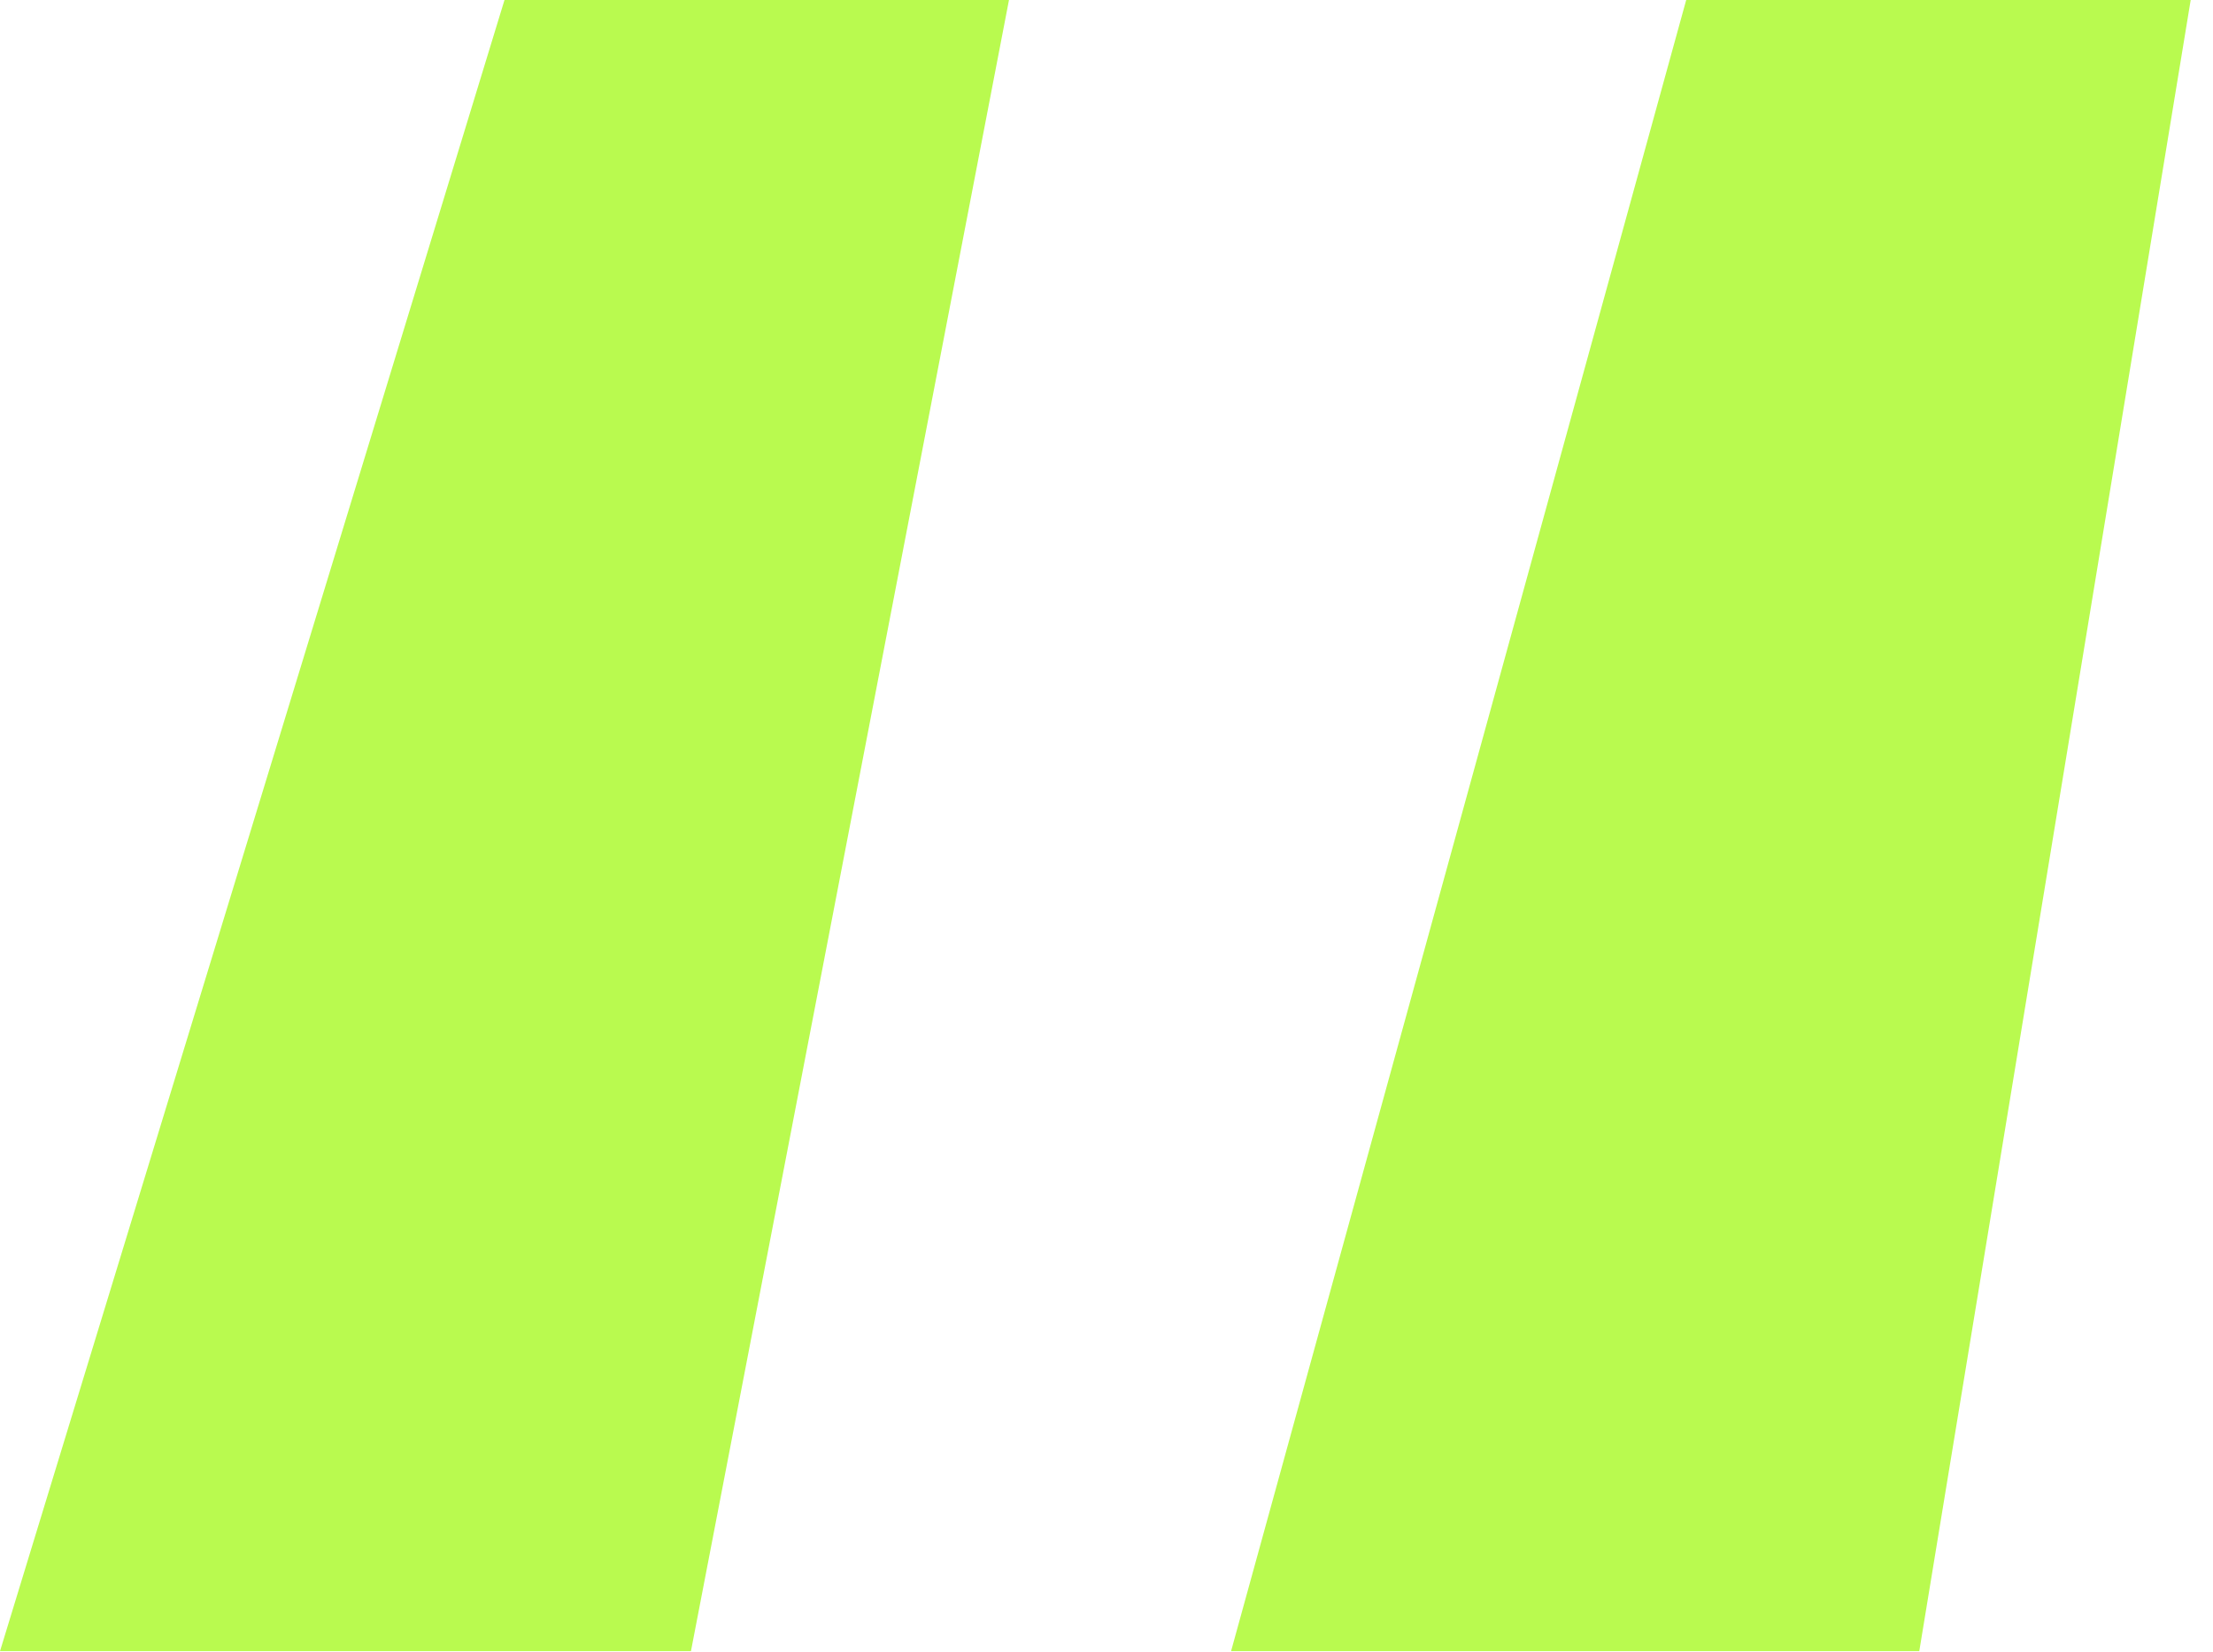
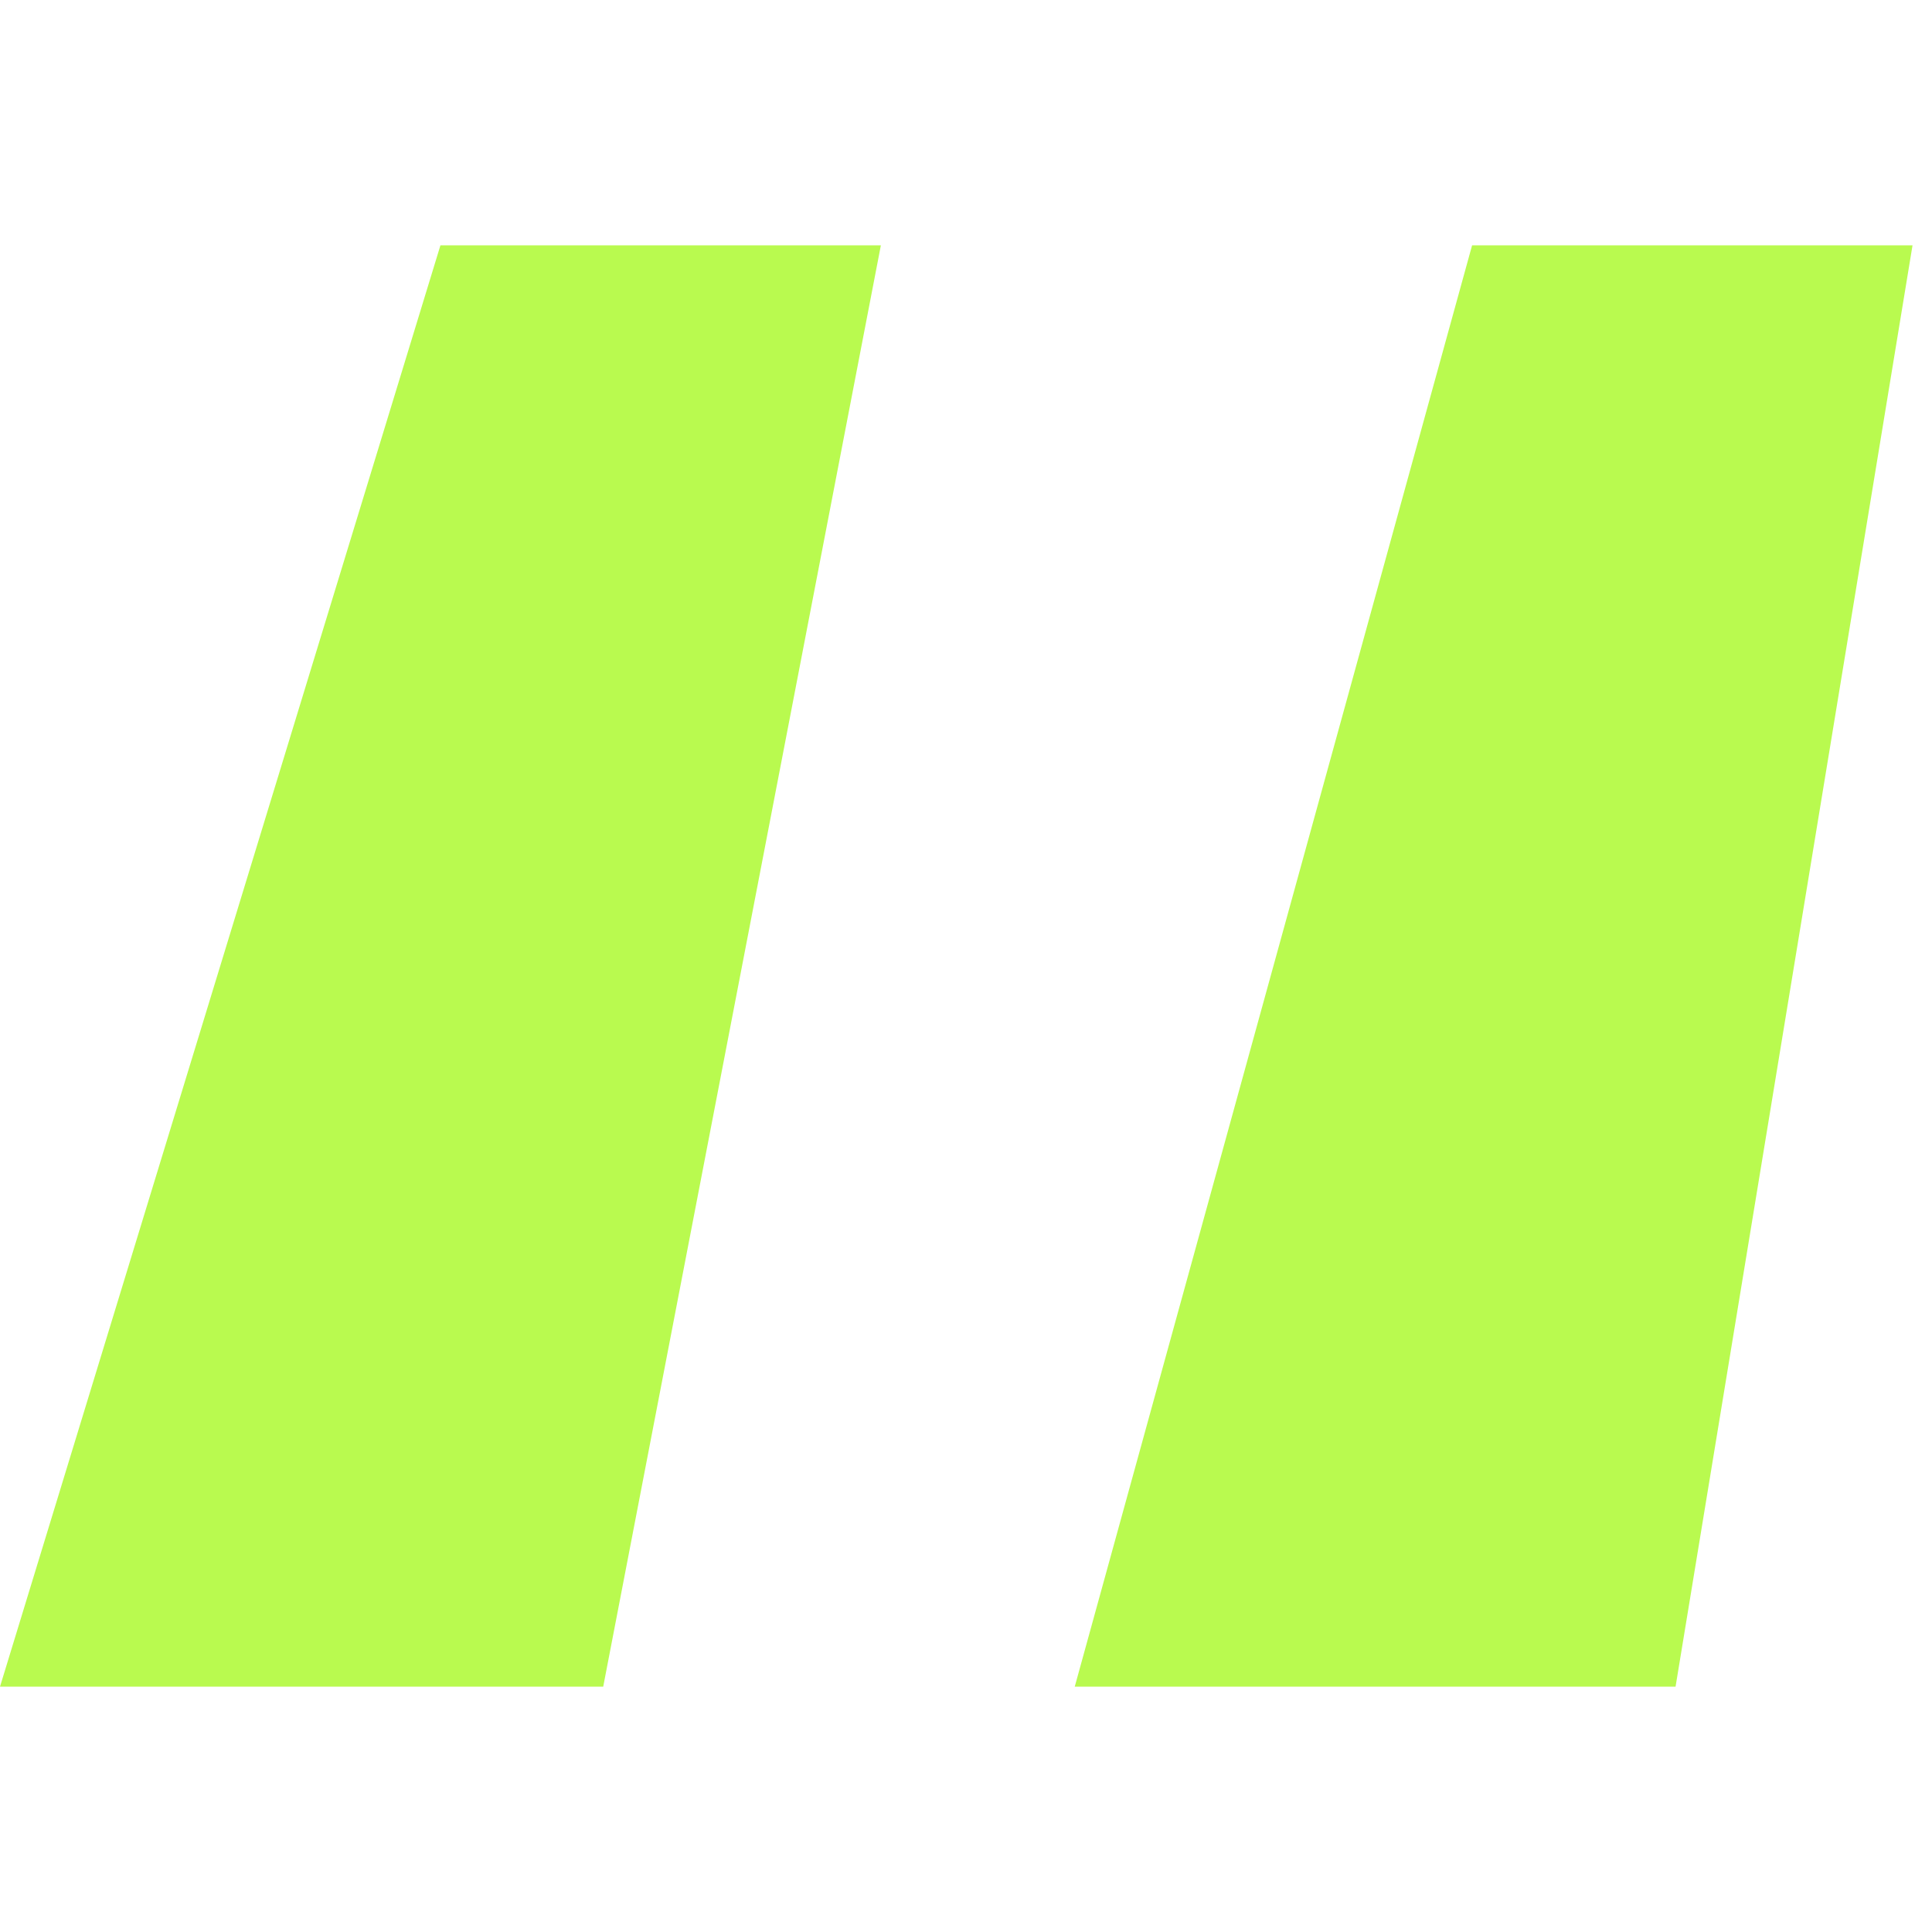
- <svg xmlns="http://www.w3.org/2000/svg" width="63" height="47" viewBox="0 0 63 47" fill="none">
+ <svg xmlns="http://www.w3.org/2000/svg" width="24" height="24" viewBox="0 0 63 47" fill="none">
  <path d="M14.362 0H28.724L19.67 47H0L14.362 0ZM48.003 0H62.365L54.638 47H35.046L48.003 0Z" fill="#B9FA4F" />
</svg>
